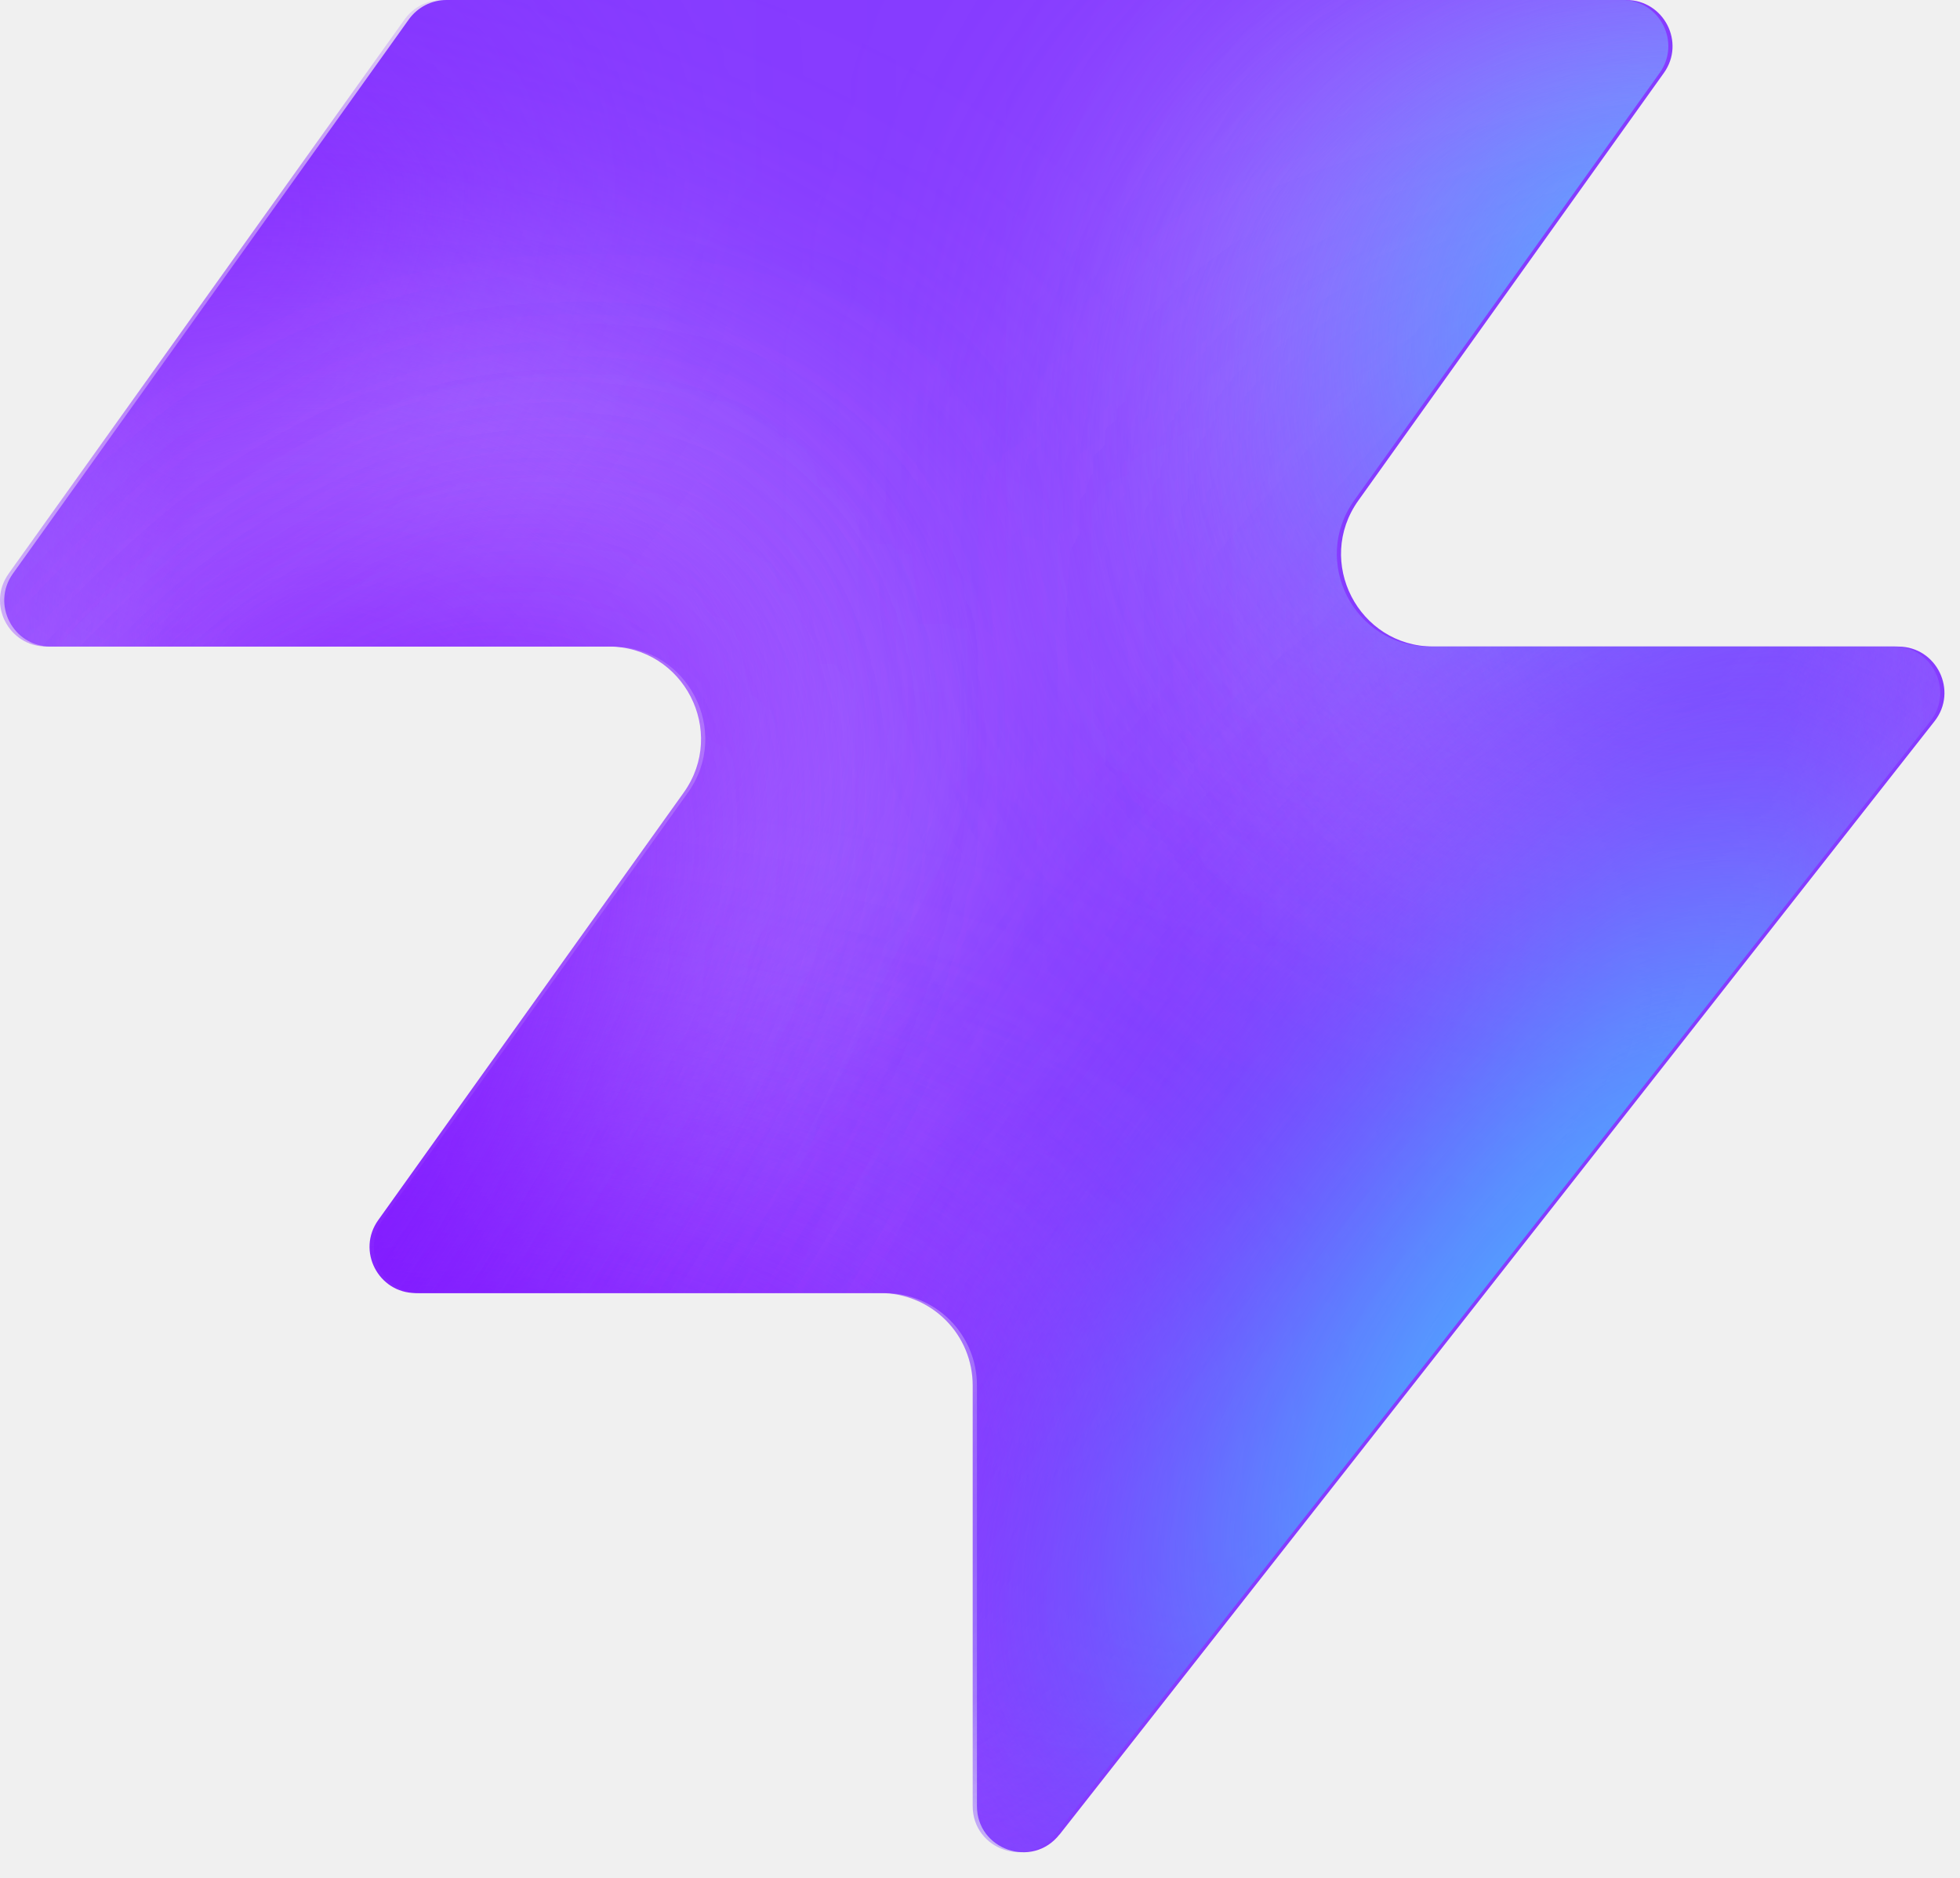
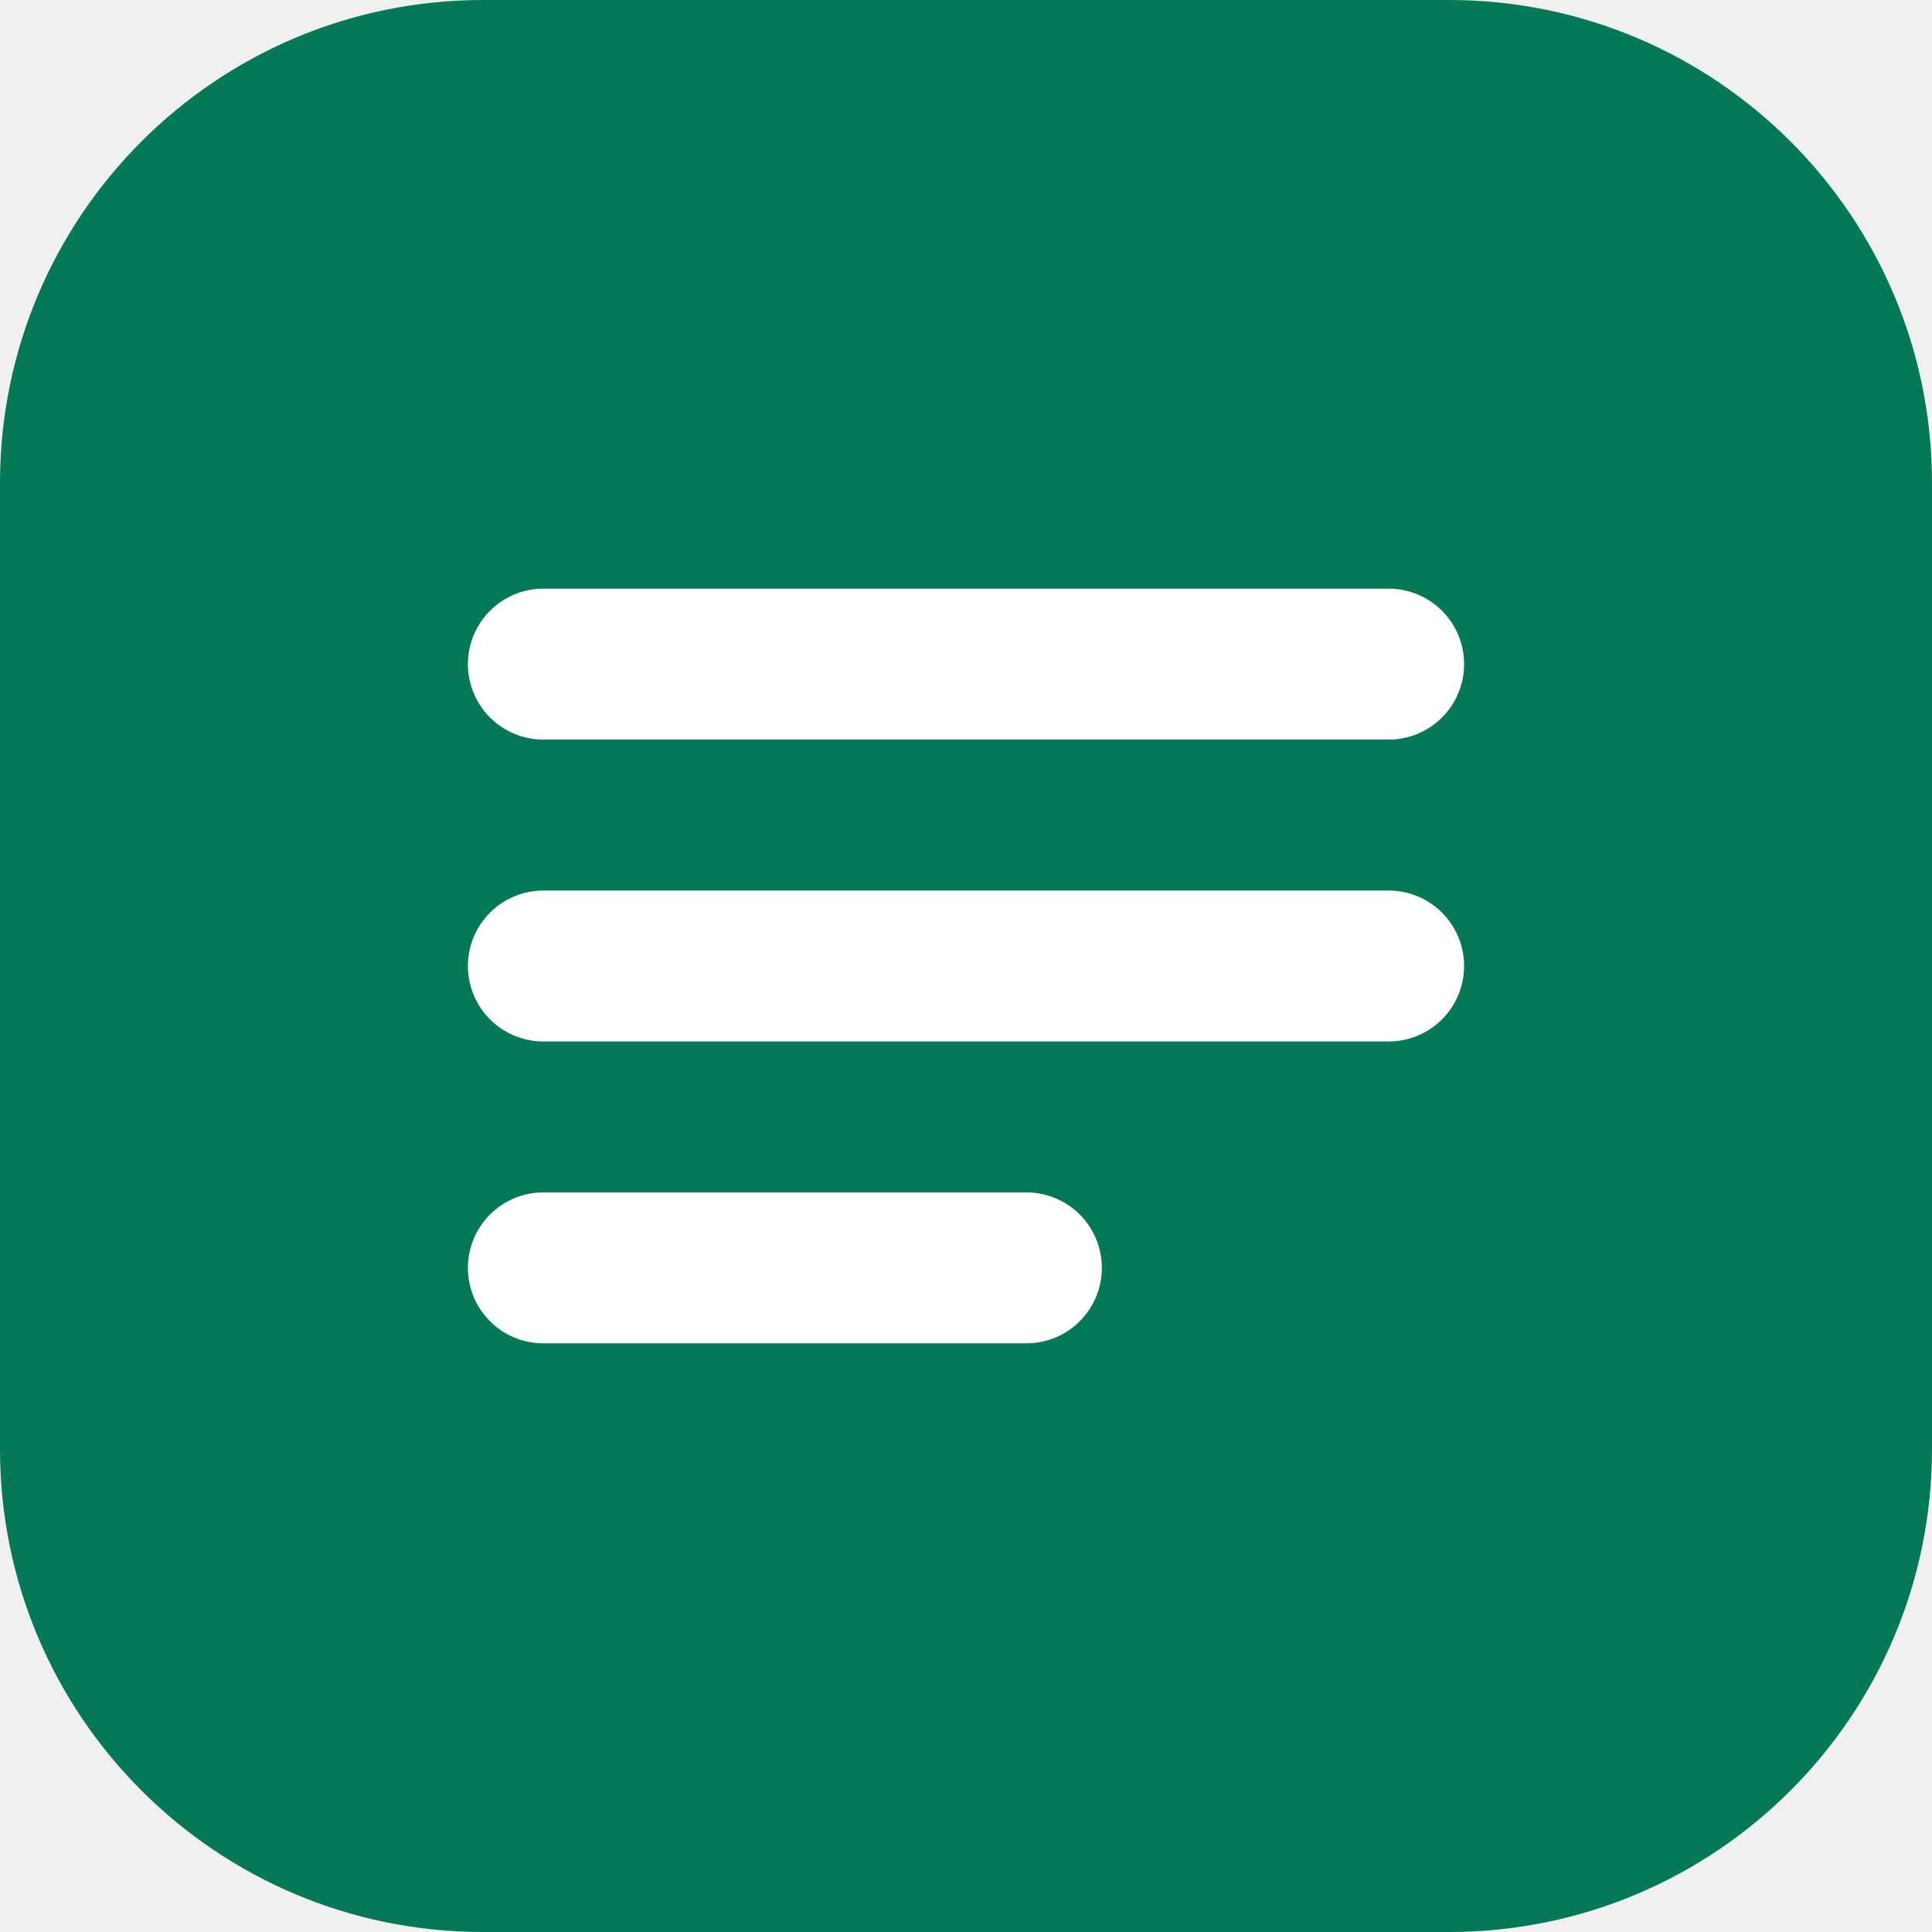
- <svg xmlns="http://www.w3.org/2000/svg" width="48" height="46" fill="none" viewBox="0 0 48 46">
-   <path fill="#863bff" d="M25.946 44.938c-.664.845-2.021.375-2.021-.698V33.937a2.26 2.26 0 0 0-2.262-2.262H10.287c-.92 0-1.456-1.04-.92-1.788l7.48-10.471c1.07-1.497 0-3.578-1.842-3.578H1.237c-.92 0-1.456-1.04-.92-1.788L10.013.474c.214-.297.556-.474.92-.474h28.894c.92 0 1.456 1.04.92 1.788l-7.48 10.471c-1.07 1.498 0 3.579 1.842 3.579h11.377c.943 0 1.473 1.088.89 1.83L25.947 44.94z" style="fill:#863bff;fill:color(display-p3 .525 .23 1);fill-opacity:1" />
-   <mask id="a" width="48" height="46" x="0" y="0" maskUnits="userSpaceOnUse" style="mask-type:alpha">
-     <path fill="#000" d="M25.842 44.938c-.664.844-2.021.375-2.021-.698V33.937a2.26 2.26 0 0 0-2.262-2.262H10.183c-.92 0-1.456-1.04-.92-1.788l7.48-10.471c1.07-1.498 0-3.579-1.842-3.579H1.133c-.92 0-1.456-1.04-.92-1.787L9.91.473c.214-.297.556-.474.92-.474h28.894c.92 0 1.456 1.04.92 1.788l-7.48 10.471c-1.07 1.498 0 3.578 1.842 3.578h11.377c.943 0 1.473 1.088.89 1.832L25.843 44.94z" style="fill:#000;fill-opacity:1" />
-   </mask>
-   <g mask="url(#a)">
-     <g filter="url(#b)">
-       <ellipse cx="5.508" cy="14.704" fill="#ede6ff" rx="5.508" ry="14.704" style="fill:#ede6ff;fill:color(display-p3 .927 .903 1);fill-opacity:1" transform="matrix(.00324 1 1 -.00324 -4.47 31.516)" />
-     </g>
-     <g filter="url(#c)">
-       <ellipse cx="10.399" cy="29.851" fill="#ede6ff" rx="10.399" ry="29.851" style="fill:#ede6ff;fill:color(display-p3 .927 .903 1);fill-opacity:1" transform="matrix(.00324 1 1 -.00324 -39.328 7.883)" />
-     </g>
-     <g filter="url(#d)">
-       <ellipse cx="5.508" cy="30.487" fill="#7e14ff" rx="5.508" ry="30.487" style="fill:#7e14ff;fill:color(display-p3 .492 .077 1);fill-opacity:1" transform="rotate(89.814 -25.913 -14.639)scale(1 -1)" />
-     </g>
-     <g filter="url(#e)">
-       <ellipse cx="5.508" cy="30.599" fill="#7e14ff" rx="5.508" ry="30.599" style="fill:#7e14ff;fill:color(display-p3 .492 .077 1);fill-opacity:1" transform="rotate(89.814 -32.644 -3.334)scale(1 -1)" />
-     </g>
-     <g filter="url(#f)">
-       <ellipse cx="5.508" cy="30.599" fill="#7e14ff" rx="5.508" ry="30.599" style="fill:#7e14ff;fill:color(display-p3 .492 .077 1);fill-opacity:1" transform="matrix(.00324 1 1 -.00324 -34.34 30.47)" />
-     </g>
-     <g filter="url(#g)">
-       <ellipse cx="14.072" cy="22.078" fill="#ede6ff" rx="14.072" ry="22.078" style="fill:#ede6ff;fill:color(display-p3 .927 .903 1);fill-opacity:1" transform="rotate(93.35 24.506 48.493)scale(-1 1)" />
-     </g>
-     <g filter="url(#h)">
-       <ellipse cx="3.47" cy="21.501" fill="#7e14ff" rx="3.47" ry="21.501" style="fill:#7e14ff;fill:color(display-p3 .492 .077 1);fill-opacity:1" transform="rotate(89.009 28.708 47.59)scale(-1 1)" />
-     </g>
-     <g filter="url(#i)">
-       <ellipse cx="3.47" cy="21.501" fill="#7e14ff" rx="3.47" ry="21.501" style="fill:#7e14ff;fill:color(display-p3 .492 .077 1);fill-opacity:1" transform="rotate(89.009 28.708 47.59)scale(-1 1)" />
-     </g>
-     <g filter="url(#j)">
-       <ellipse cx=".387" cy="8.972" fill="#7e14ff" rx="4.407" ry="29.108" style="fill:#7e14ff;fill:color(display-p3 .492 .077 1);fill-opacity:1" transform="rotate(39.51 .387 8.972)" />
-     </g>
-     <g filter="url(#k)">
-       <ellipse cx="47.523" cy="-6.092" fill="#7e14ff" rx="4.407" ry="29.108" style="fill:#7e14ff;fill:color(display-p3 .492 .077 1);fill-opacity:1" transform="rotate(37.892 47.523 -6.092)" />
-     </g>
-     <g filter="url(#l)">
-       <ellipse cx="41.412" cy="6.333" fill="#47bfff" rx="5.971" ry="9.665" style="fill:#47bfff;fill:color(display-p3 .28 .748 1);fill-opacity:1" transform="rotate(37.892 41.412 6.333)" />
-     </g>
-     <g filter="url(#m)">
-       <ellipse cx="-1.879" cy="38.332" fill="#7e14ff" rx="4.407" ry="29.108" style="fill:#7e14ff;fill:color(display-p3 .492 .077 1);fill-opacity:1" transform="rotate(37.892 -1.88 38.332)" />
-     </g>
-     <g filter="url(#n)">
-       <ellipse cx="-1.879" cy="38.332" fill="#7e14ff" rx="4.407" ry="29.108" style="fill:#7e14ff;fill:color(display-p3 .492 .077 1);fill-opacity:1" transform="rotate(37.892 -1.88 38.332)" />
-     </g>
-     <g filter="url(#o)">
-       <ellipse cx="35.651" cy="29.907" fill="#7e14ff" rx="4.407" ry="29.108" style="fill:#7e14ff;fill:color(display-p3 .492 .077 1);fill-opacity:1" transform="rotate(37.892 35.651 29.907)" />
-     </g>
-     <g filter="url(#p)">
-       <ellipse cx="38.418" cy="32.4" fill="#47bfff" rx="5.971" ry="15.297" style="fill:#47bfff;fill:color(display-p3 .28 .748 1);fill-opacity:1" transform="rotate(37.892 38.418 32.4)" />
-     </g>
-   </g>
-   <defs>
-     <filter id="b" width="60.045" height="41.654" x="-19.77" y="16.149" color-interpolation-filters="sRGB" filterUnits="userSpaceOnUse">
-       <feFlood flood-opacity="0" result="BackgroundImageFix" />
-       <feBlend in="SourceGraphic" in2="BackgroundImageFix" result="shape" />
-       <feGaussianBlur result="effect1_foregroundBlur_2002_17158" stdDeviation="7.659" />
-     </filter>
-     <filter id="c" width="90.34" height="51.437" x="-54.613" y="-7.533" color-interpolation-filters="sRGB" filterUnits="userSpaceOnUse">
-       <feFlood flood-opacity="0" result="BackgroundImageFix" />
-       <feBlend in="SourceGraphic" in2="BackgroundImageFix" result="shape" />
-       <feGaussianBlur result="effect1_foregroundBlur_2002_17158" stdDeviation="7.659" />
-     </filter>
-     <filter id="d" width="79.355" height="29.4" x="-49.64" y="2.03" color-interpolation-filters="sRGB" filterUnits="userSpaceOnUse">
-       <feFlood flood-opacity="0" result="BackgroundImageFix" />
-       <feBlend in="SourceGraphic" in2="BackgroundImageFix" result="shape" />
-       <feGaussianBlur result="effect1_foregroundBlur_2002_17158" stdDeviation="4.596" />
-     </filter>
-     <filter id="e" width="79.579" height="29.4" x="-45.045" y="20.029" color-interpolation-filters="sRGB" filterUnits="userSpaceOnUse">
-       <feFlood flood-opacity="0" result="BackgroundImageFix" />
-       <feBlend in="SourceGraphic" in2="BackgroundImageFix" result="shape" />
-       <feGaussianBlur result="effect1_foregroundBlur_2002_17158" stdDeviation="4.596" />
-     </filter>
-     <filter id="f" width="79.579" height="29.4" x="-43.513" y="21.178" color-interpolation-filters="sRGB" filterUnits="userSpaceOnUse">
-       <feFlood flood-opacity="0" result="BackgroundImageFix" />
-       <feBlend in="SourceGraphic" in2="BackgroundImageFix" result="shape" />
-       <feGaussianBlur result="effect1_foregroundBlur_2002_17158" stdDeviation="4.596" />
-     </filter>
-     <filter id="g" width="74.749" height="58.852" x="15.756" y="-17.901" color-interpolation-filters="sRGB" filterUnits="userSpaceOnUse">
-       <feFlood flood-opacity="0" result="BackgroundImageFix" />
-       <feBlend in="SourceGraphic" in2="BackgroundImageFix" result="shape" />
-       <feGaussianBlur result="effect1_foregroundBlur_2002_17158" stdDeviation="7.659" />
-     </filter>
-     <filter id="h" width="61.377" height="25.362" x="23.548" y="2.284" color-interpolation-filters="sRGB" filterUnits="userSpaceOnUse">
-       <feFlood flood-opacity="0" result="BackgroundImageFix" />
-       <feBlend in="SourceGraphic" in2="BackgroundImageFix" result="shape" />
-       <feGaussianBlur result="effect1_foregroundBlur_2002_17158" stdDeviation="4.596" />
-     </filter>
-     <filter id="i" width="61.377" height="25.362" x="23.548" y="2.284" color-interpolation-filters="sRGB" filterUnits="userSpaceOnUse">
-       <feFlood flood-opacity="0" result="BackgroundImageFix" />
-       <feBlend in="SourceGraphic" in2="BackgroundImageFix" result="shape" />
-       <feGaussianBlur result="effect1_foregroundBlur_2002_17158" stdDeviation="4.596" />
-     </filter>
-     <filter id="j" width="56.045" height="63.649" x="-27.636" y="-22.853" color-interpolation-filters="sRGB" filterUnits="userSpaceOnUse">
-       <feFlood flood-opacity="0" result="BackgroundImageFix" />
-       <feBlend in="SourceGraphic" in2="BackgroundImageFix" result="shape" />
-       <feGaussianBlur result="effect1_foregroundBlur_2002_17158" stdDeviation="4.596" />
-     </filter>
-     <filter id="k" width="54.814" height="64.646" x="20.116" y="-38.415" color-interpolation-filters="sRGB" filterUnits="userSpaceOnUse">
-       <feFlood flood-opacity="0" result="BackgroundImageFix" />
-       <feBlend in="SourceGraphic" in2="BackgroundImageFix" result="shape" />
-       <feGaussianBlur result="effect1_foregroundBlur_2002_17158" stdDeviation="4.596" />
-     </filter>
-     <filter id="l" width="33.541" height="35.313" x="24.641" y="-11.323" color-interpolation-filters="sRGB" filterUnits="userSpaceOnUse">
-       <feFlood flood-opacity="0" result="BackgroundImageFix" />
-       <feBlend in="SourceGraphic" in2="BackgroundImageFix" result="shape" />
-       <feGaussianBlur result="effect1_foregroundBlur_2002_17158" stdDeviation="4.596" />
-     </filter>
-     <filter id="m" width="54.814" height="64.646" x="-29.286" y="6.009" color-interpolation-filters="sRGB" filterUnits="userSpaceOnUse">
-       <feFlood flood-opacity="0" result="BackgroundImageFix" />
-       <feBlend in="SourceGraphic" in2="BackgroundImageFix" result="shape" />
-       <feGaussianBlur result="effect1_foregroundBlur_2002_17158" stdDeviation="4.596" />
-     </filter>
-     <filter id="n" width="54.814" height="64.646" x="-29.286" y="6.009" color-interpolation-filters="sRGB" filterUnits="userSpaceOnUse">
-       <feFlood flood-opacity="0" result="BackgroundImageFix" />
-       <feBlend in="SourceGraphic" in2="BackgroundImageFix" result="shape" />
-       <feGaussianBlur result="effect1_foregroundBlur_2002_17158" stdDeviation="4.596" />
-     </filter>
-     <filter id="o" width="54.814" height="64.646" x="8.244" y="-2.416" color-interpolation-filters="sRGB" filterUnits="userSpaceOnUse">
-       <feFlood flood-opacity="0" result="BackgroundImageFix" />
-       <feBlend in="SourceGraphic" in2="BackgroundImageFix" result="shape" />
-       <feGaussianBlur result="effect1_foregroundBlur_2002_17158" stdDeviation="4.596" />
-     </filter>
-     <filter id="p" width="39.409" height="43.623" x="18.713" y="10.588" color-interpolation-filters="sRGB" filterUnits="userSpaceOnUse">
-       <feFlood flood-opacity="0" result="BackgroundImageFix" />
-       <feBlend in="SourceGraphic" in2="BackgroundImageFix" result="shape" />
-       <feGaussianBlur result="effect1_foregroundBlur_2002_17158" stdDeviation="4.596" />
-     </filter>
-   </defs>
+ <svg xmlns="http://www.w3.org/2000/svg" viewBox="0 0 32 32">
+   <rect width="32" height="32" rx="8" fill="#047857" />
+   <path d="M9 11h14M9 16h14M9 21h8" stroke="#fff" stroke-width="2.5" stroke-linecap="round" />
</svg>
